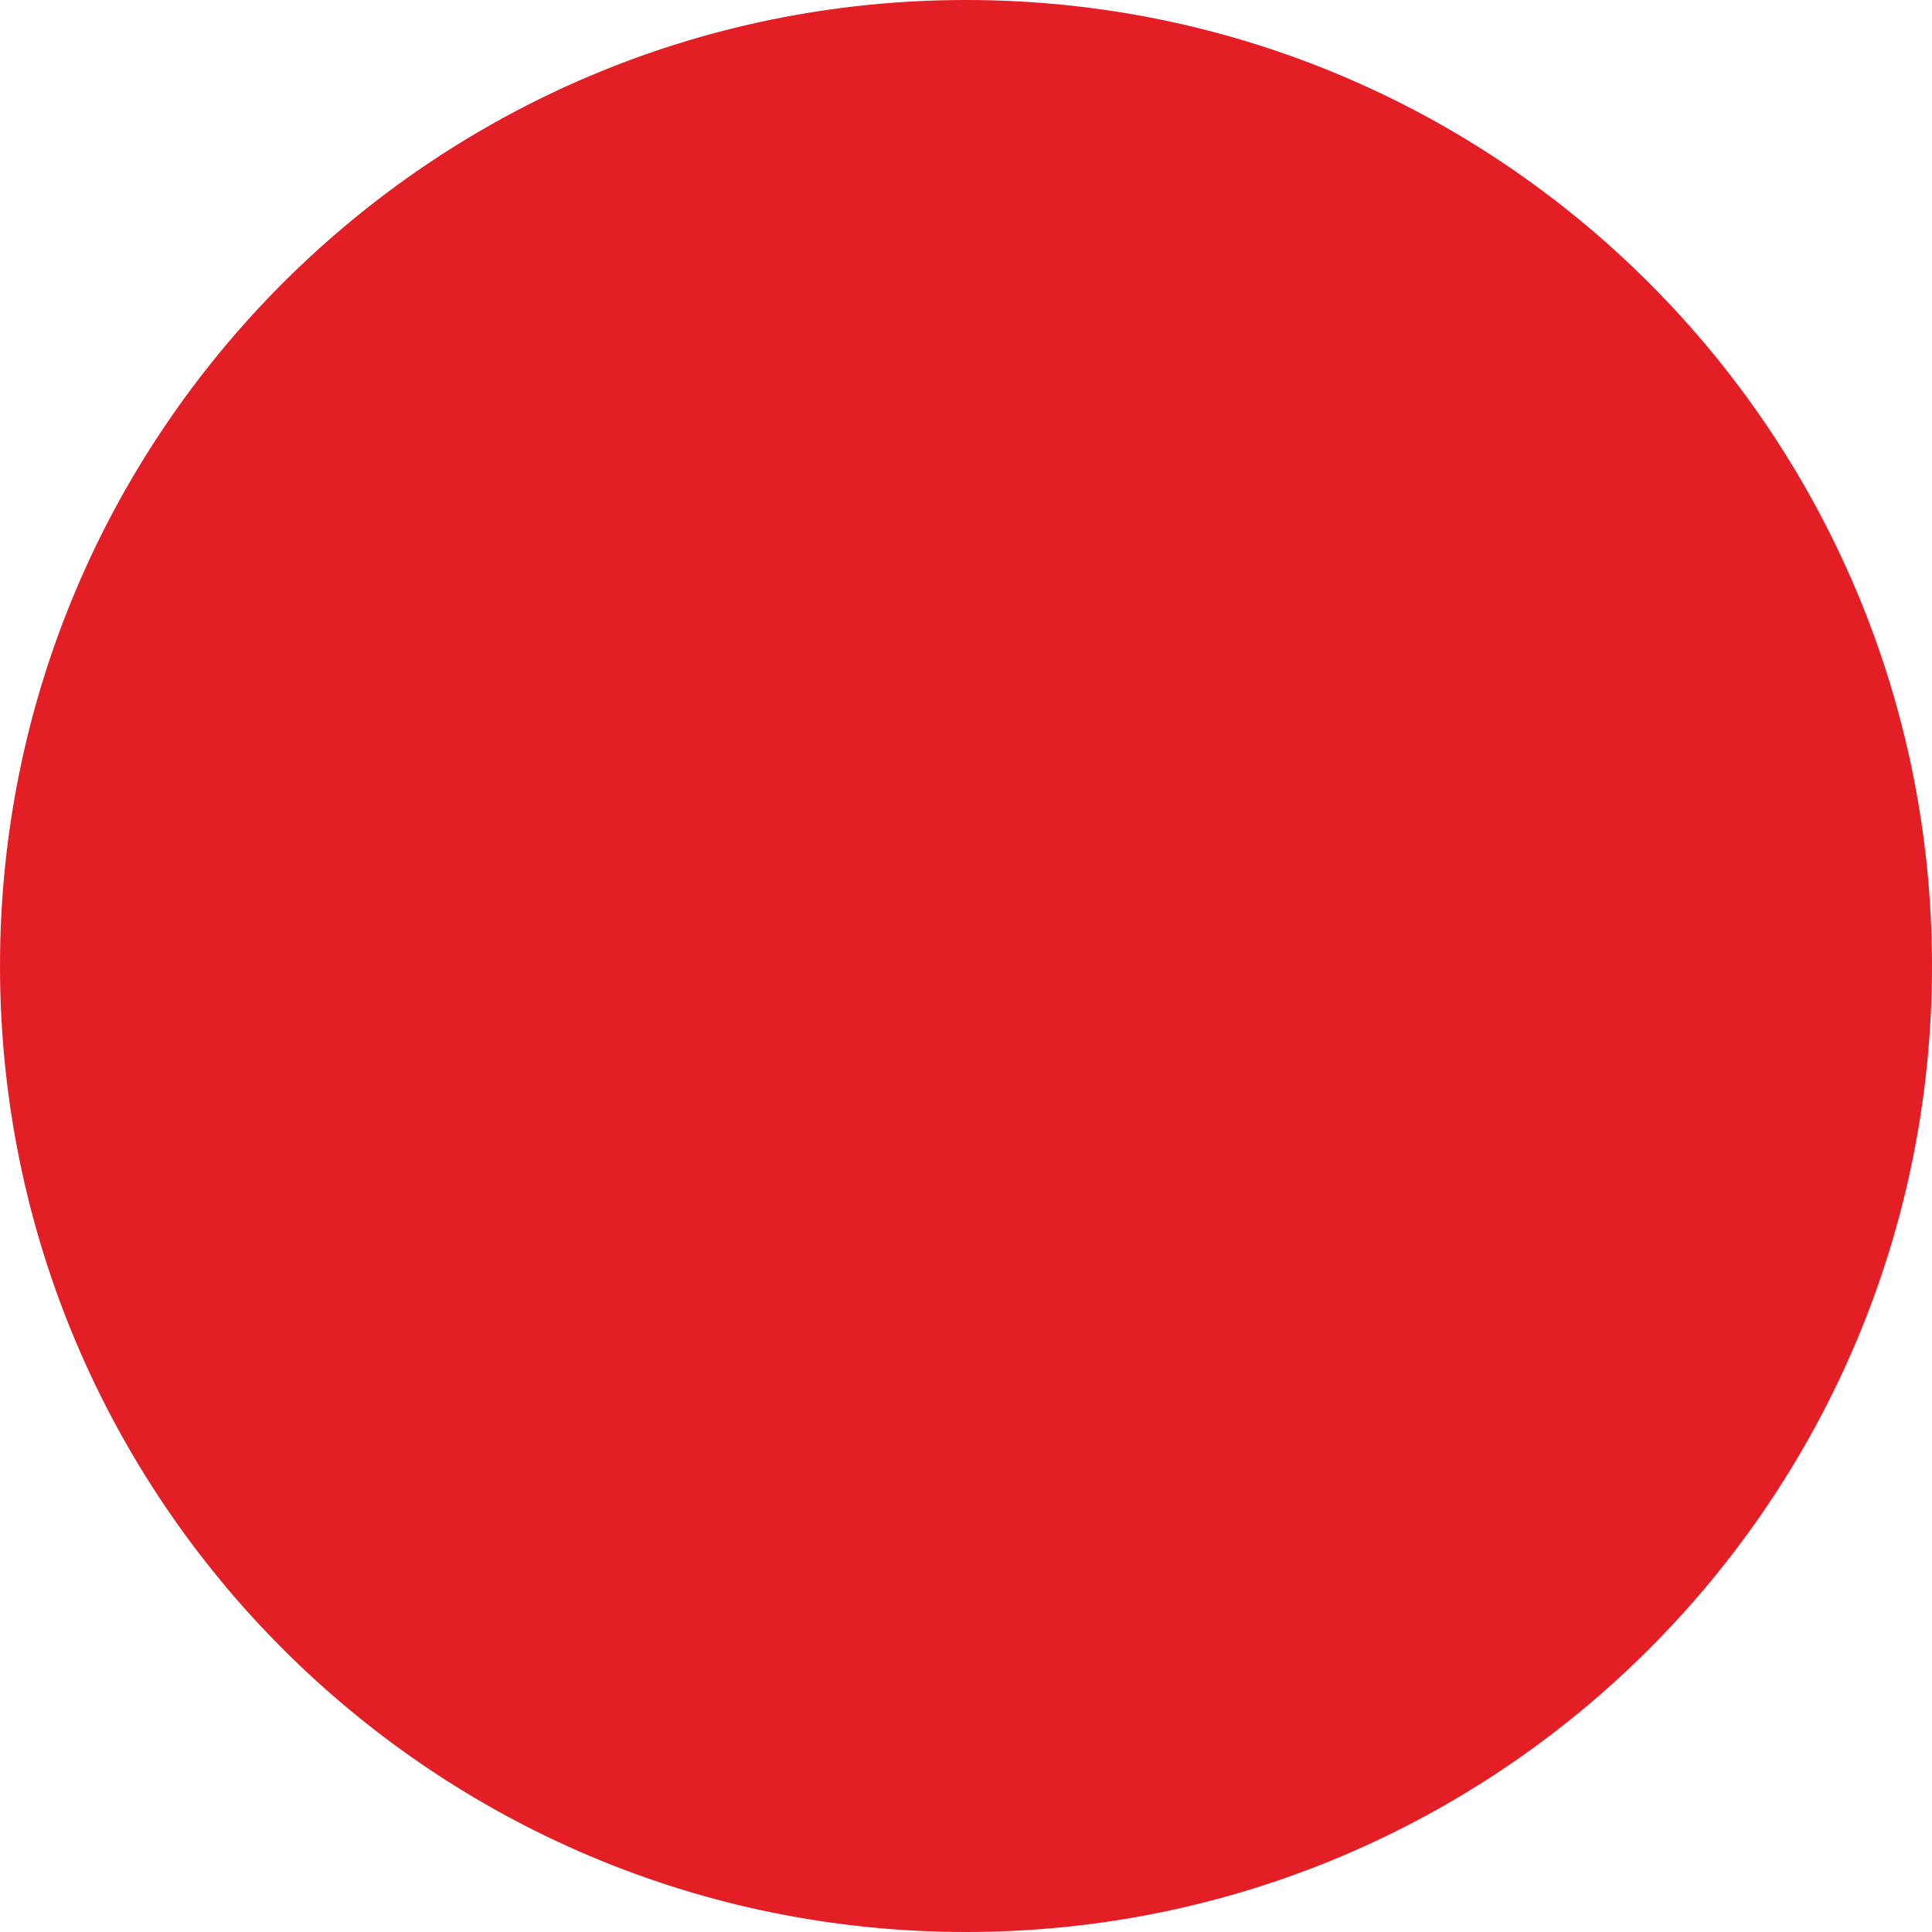
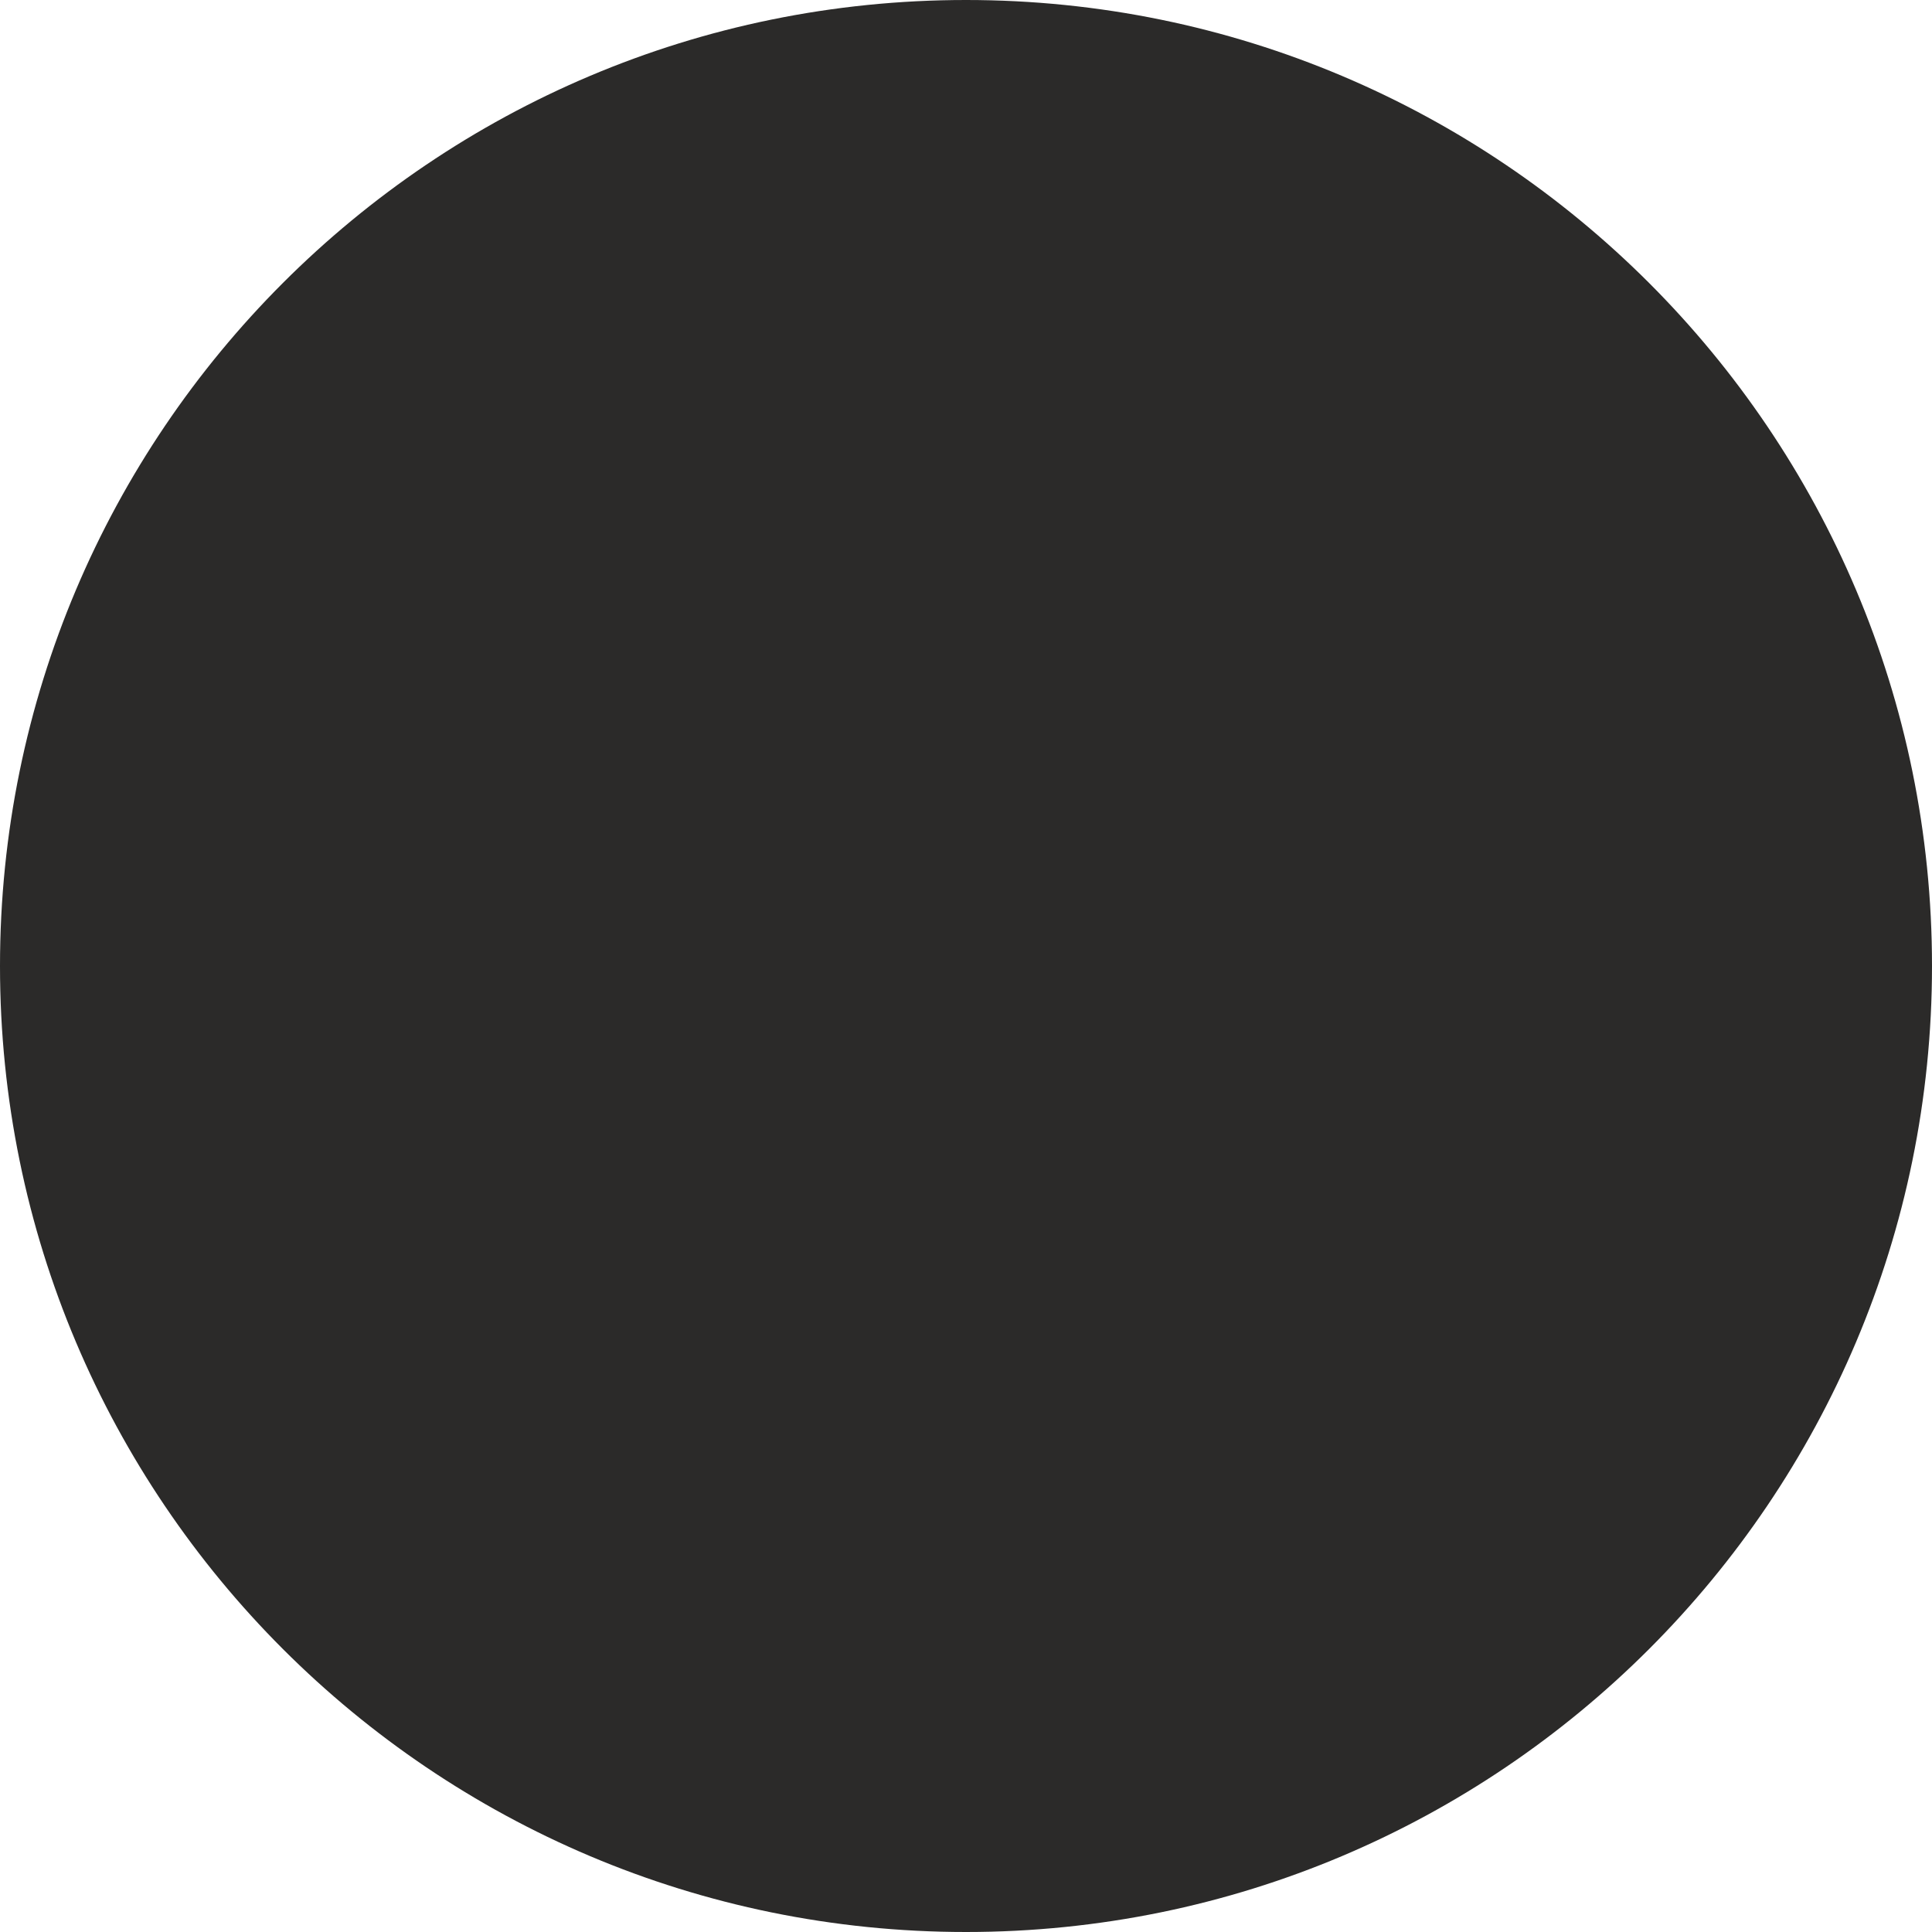
- <svg xmlns="http://www.w3.org/2000/svg" xml:space="preserve" width="56.885mm" height="56.885mm" version="1.1" style="shape-rendering:geometricPrecision; text-rendering:geometricPrecision; image-rendering:optimizeQuality; fill-rule:evenodd; clip-rule:evenodd" viewBox="0 0 5688.54 5688.54">
+ <svg xmlns="http://www.w3.org/2000/svg" xml:space="preserve" width="215px" height="215px" version="1.1" style="shape-rendering:geometricPrecision; text-rendering:geometricPrecision; image-rendering:optimizeQuality; fill-rule:evenodd; clip-rule:evenodd" viewBox="0 0 215 215">
  <defs>
    <style type="text/css">
   
-     .fil0 {fill:#E31E24}
+     .fil0 {fill:#2B2A29}
   
  </style>
  </defs>
  <g id="Layer_x0020_1">
-     <path class="fil0" d="M2844.27 0c-1570.85,0 -2844.27,1273.42 -2844.27,2844.27 0,1570.85 1273.42,2844.27 2844.27,2844.27 1570.85,0 2844.27,-1273.42 2844.27,-2844.27 0,-1570.85 -1273.42,-2844.27 -2844.27,-2844.27z" />
+     <path class="fil0" d="M107.5 0c-59.371,0 -107.5,48.129 -107.5,107.5 0,59.371 48.129,107.5 107.5,107.5 59.371,0 107.5,-48.129 107.5,-107.5 0,-59.371 -48.129,-107.5 -107.5,-107.5z" />
  </g>
</svg>
